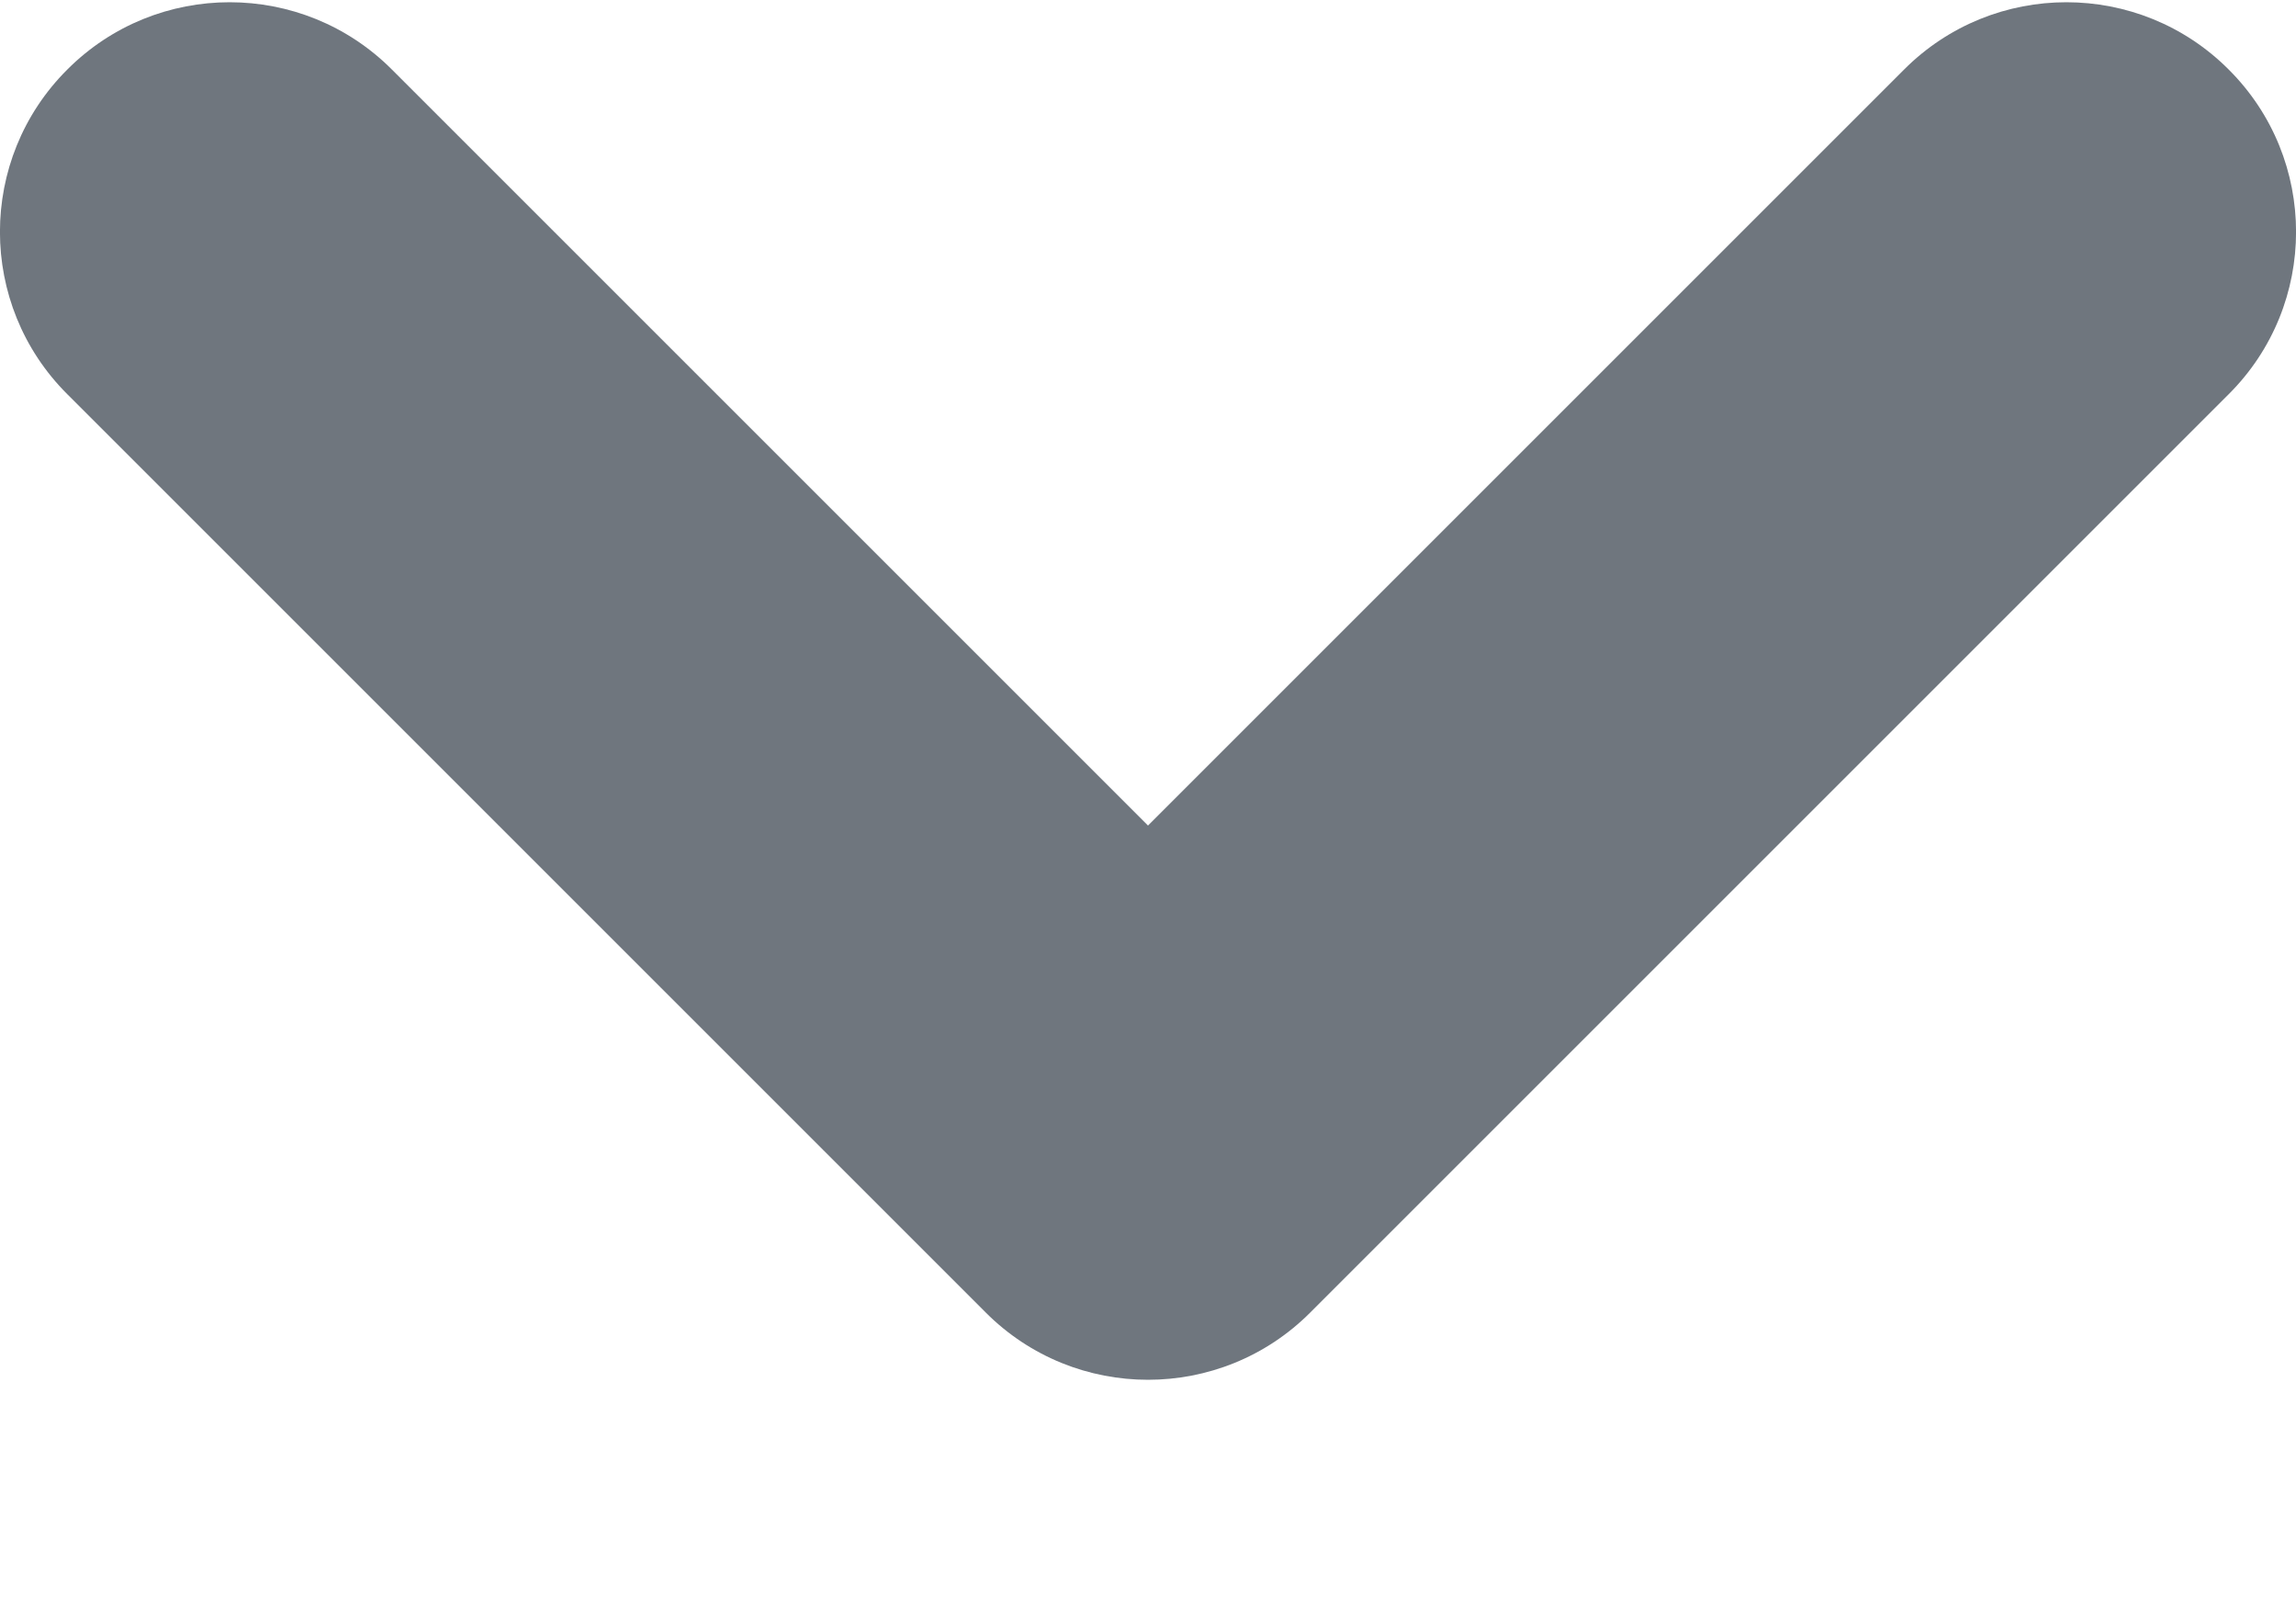
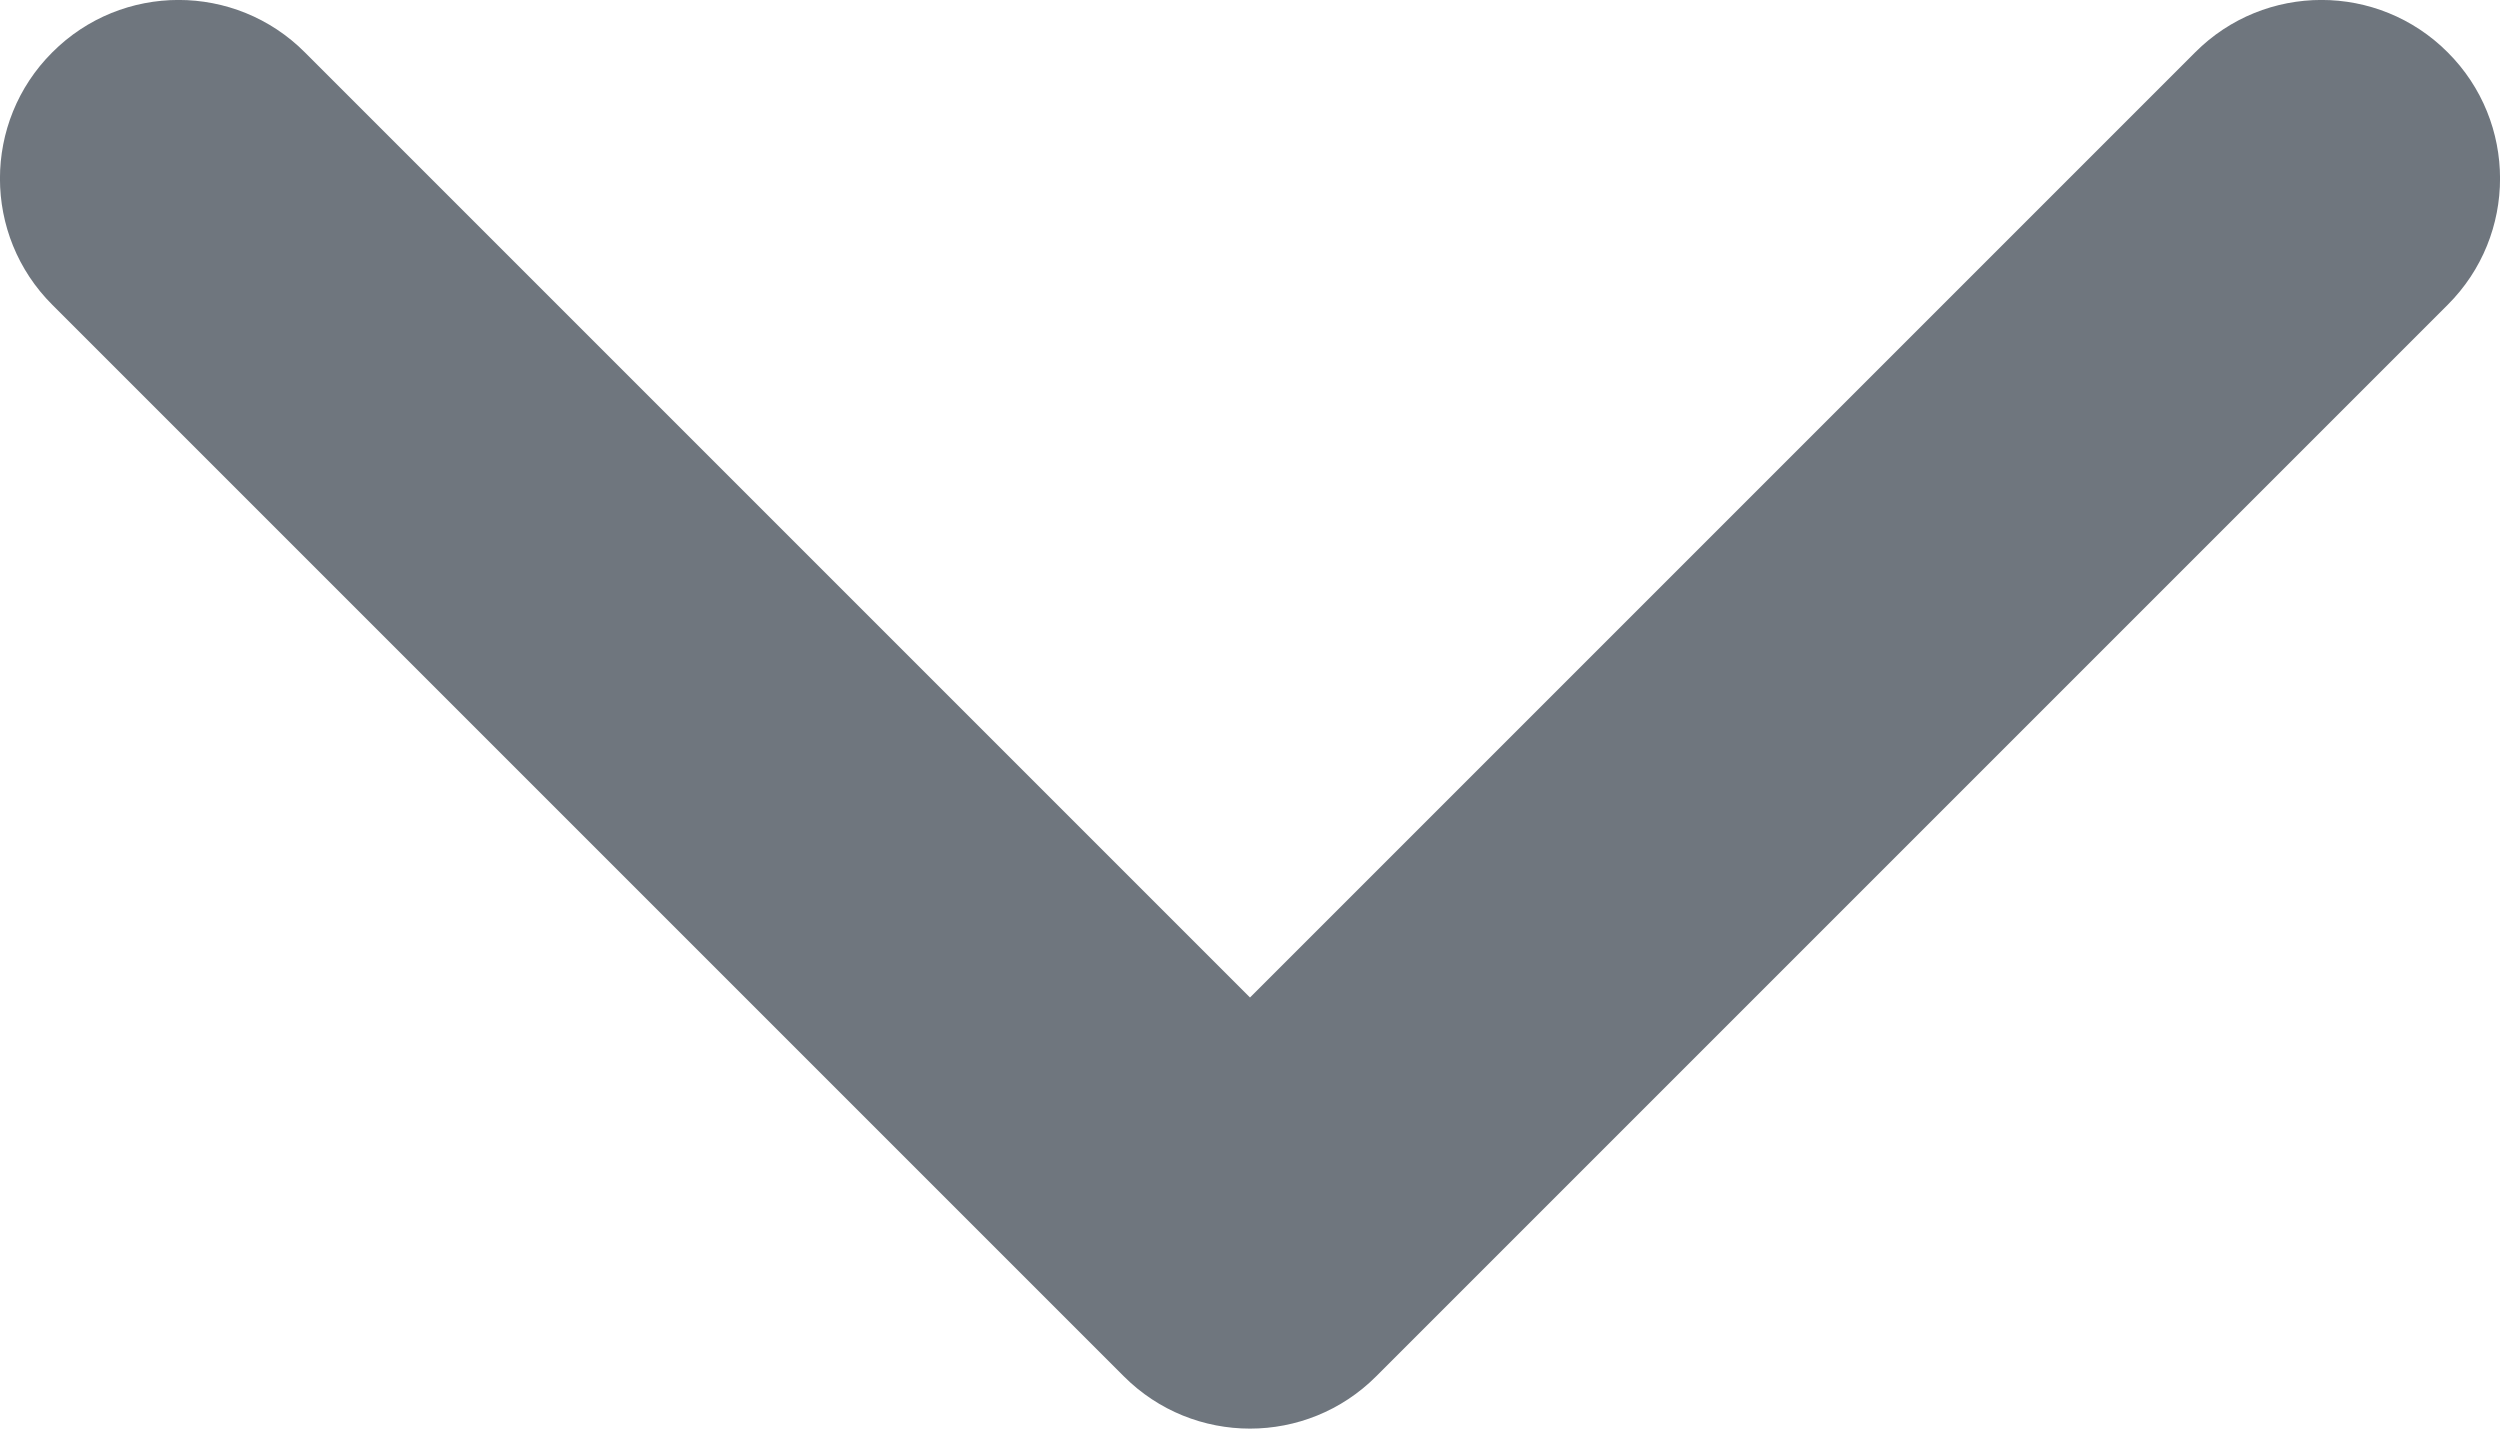
- <svg xmlns="http://www.w3.org/2000/svg" width="10" height="7" viewBox="0 0 10 7" fill="none">
-   <path d="M1.707 0.303C1.317 -0.088 0.683 -0.088 0.293 0.303C-0.098 0.693 -0.098 1.327 0.293 1.717L1.707 0.303ZM5 5.01L4.293 5.717C4.683 6.108 5.317 6.108 5.707 5.717L5 5.01ZM9.707 1.717C10.098 1.327 10.098 0.693 9.707 0.303C9.317 -0.088 8.683 -0.088 8.293 0.303L9.707 1.717ZM0.293 1.717L4.293 5.717L5.707 4.303L1.707 0.303L0.293 1.717ZM5.707 5.717L9.707 1.717L8.293 0.303L4.293 4.303L5.707 5.717Z" fill="#6F767E" />
+ <svg xmlns="http://www.w3.org/2000/svg" width="14" height="8" viewBox="0 0 14 8" fill="none">
+   <path d="M1.707 0.293C1.317 -0.098 0.683 -0.098 0.293 0.293C-0.098 0.683 -0.098 1.317 0.293 1.707L1.707 0.293ZM7 7L6.293 7.707C6.683 8.098 7.317 8.098 7.707 7.707L7 7ZM13.707 1.707C14.098 1.317 14.098 0.683 13.707 0.293C13.317 -0.098 12.683 -0.098 12.293 0.293L13.707 1.707ZM0.293 1.707L6.293 7.707L7.707 6.293L1.707 0.293L0.293 1.707ZM7.707 7.707L13.707 1.707L12.293 0.293L6.293 6.293L7.707 7.707Z" fill="#6F767E" />
</svg>
